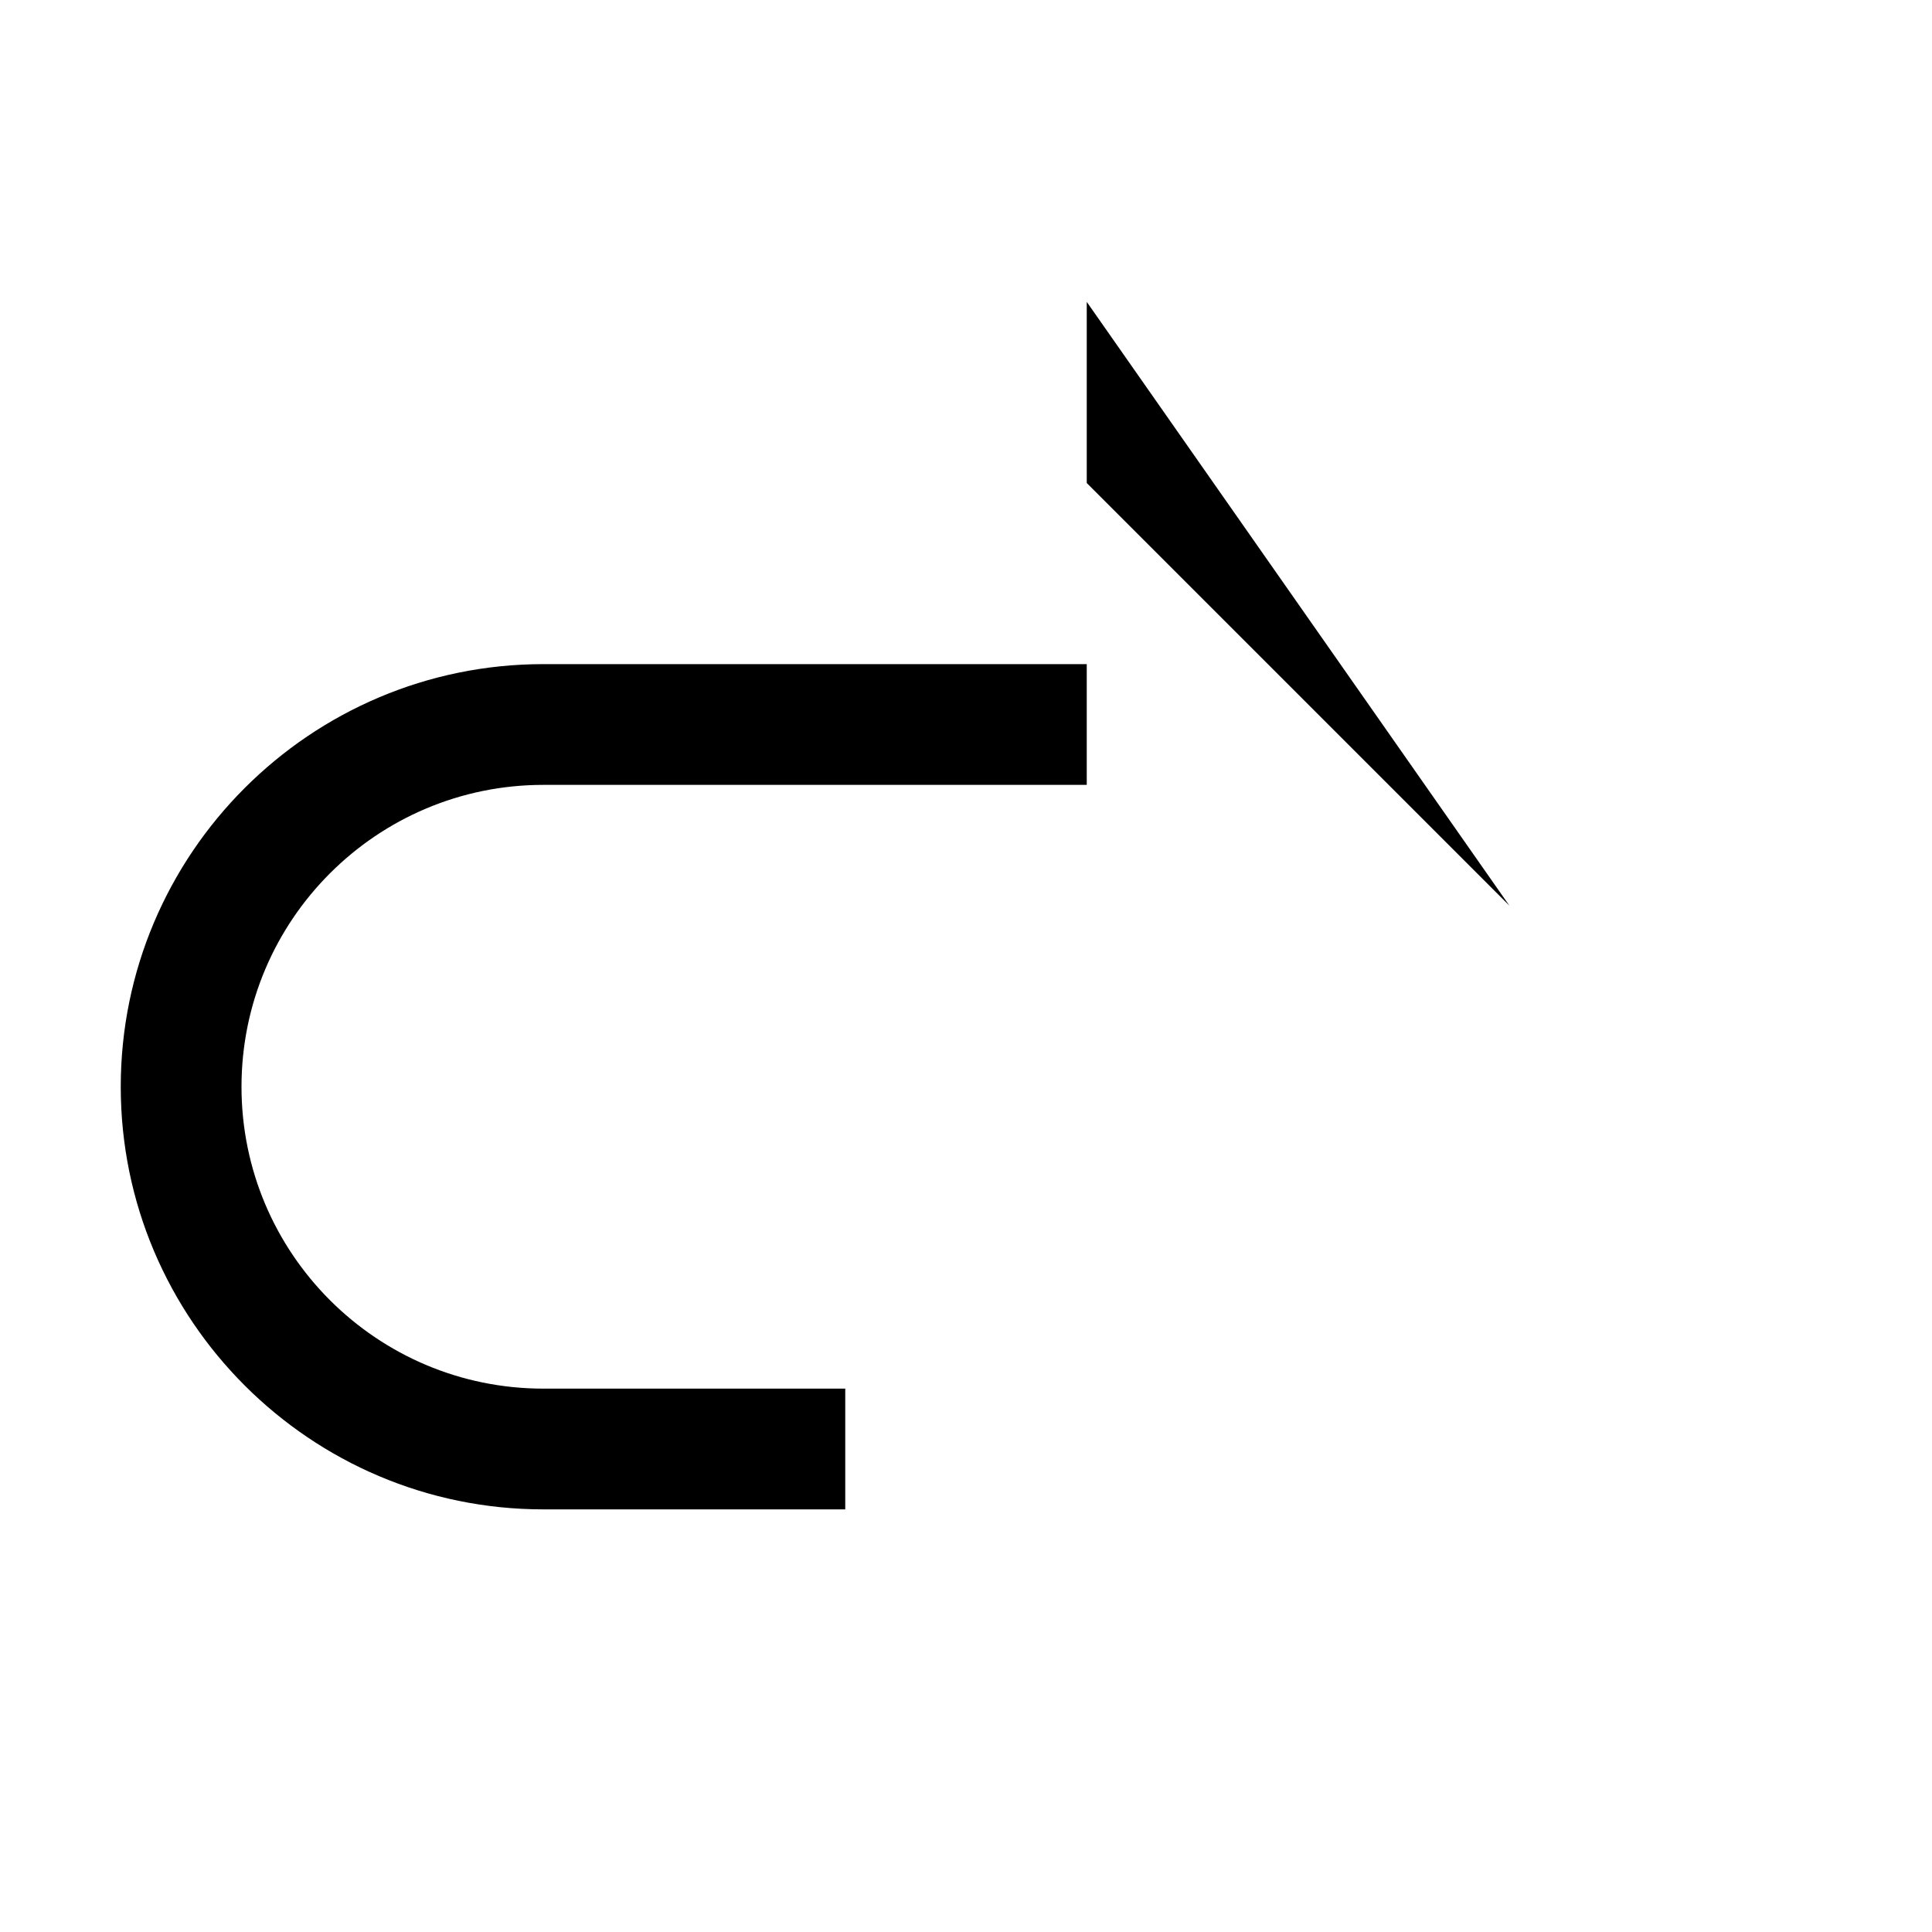
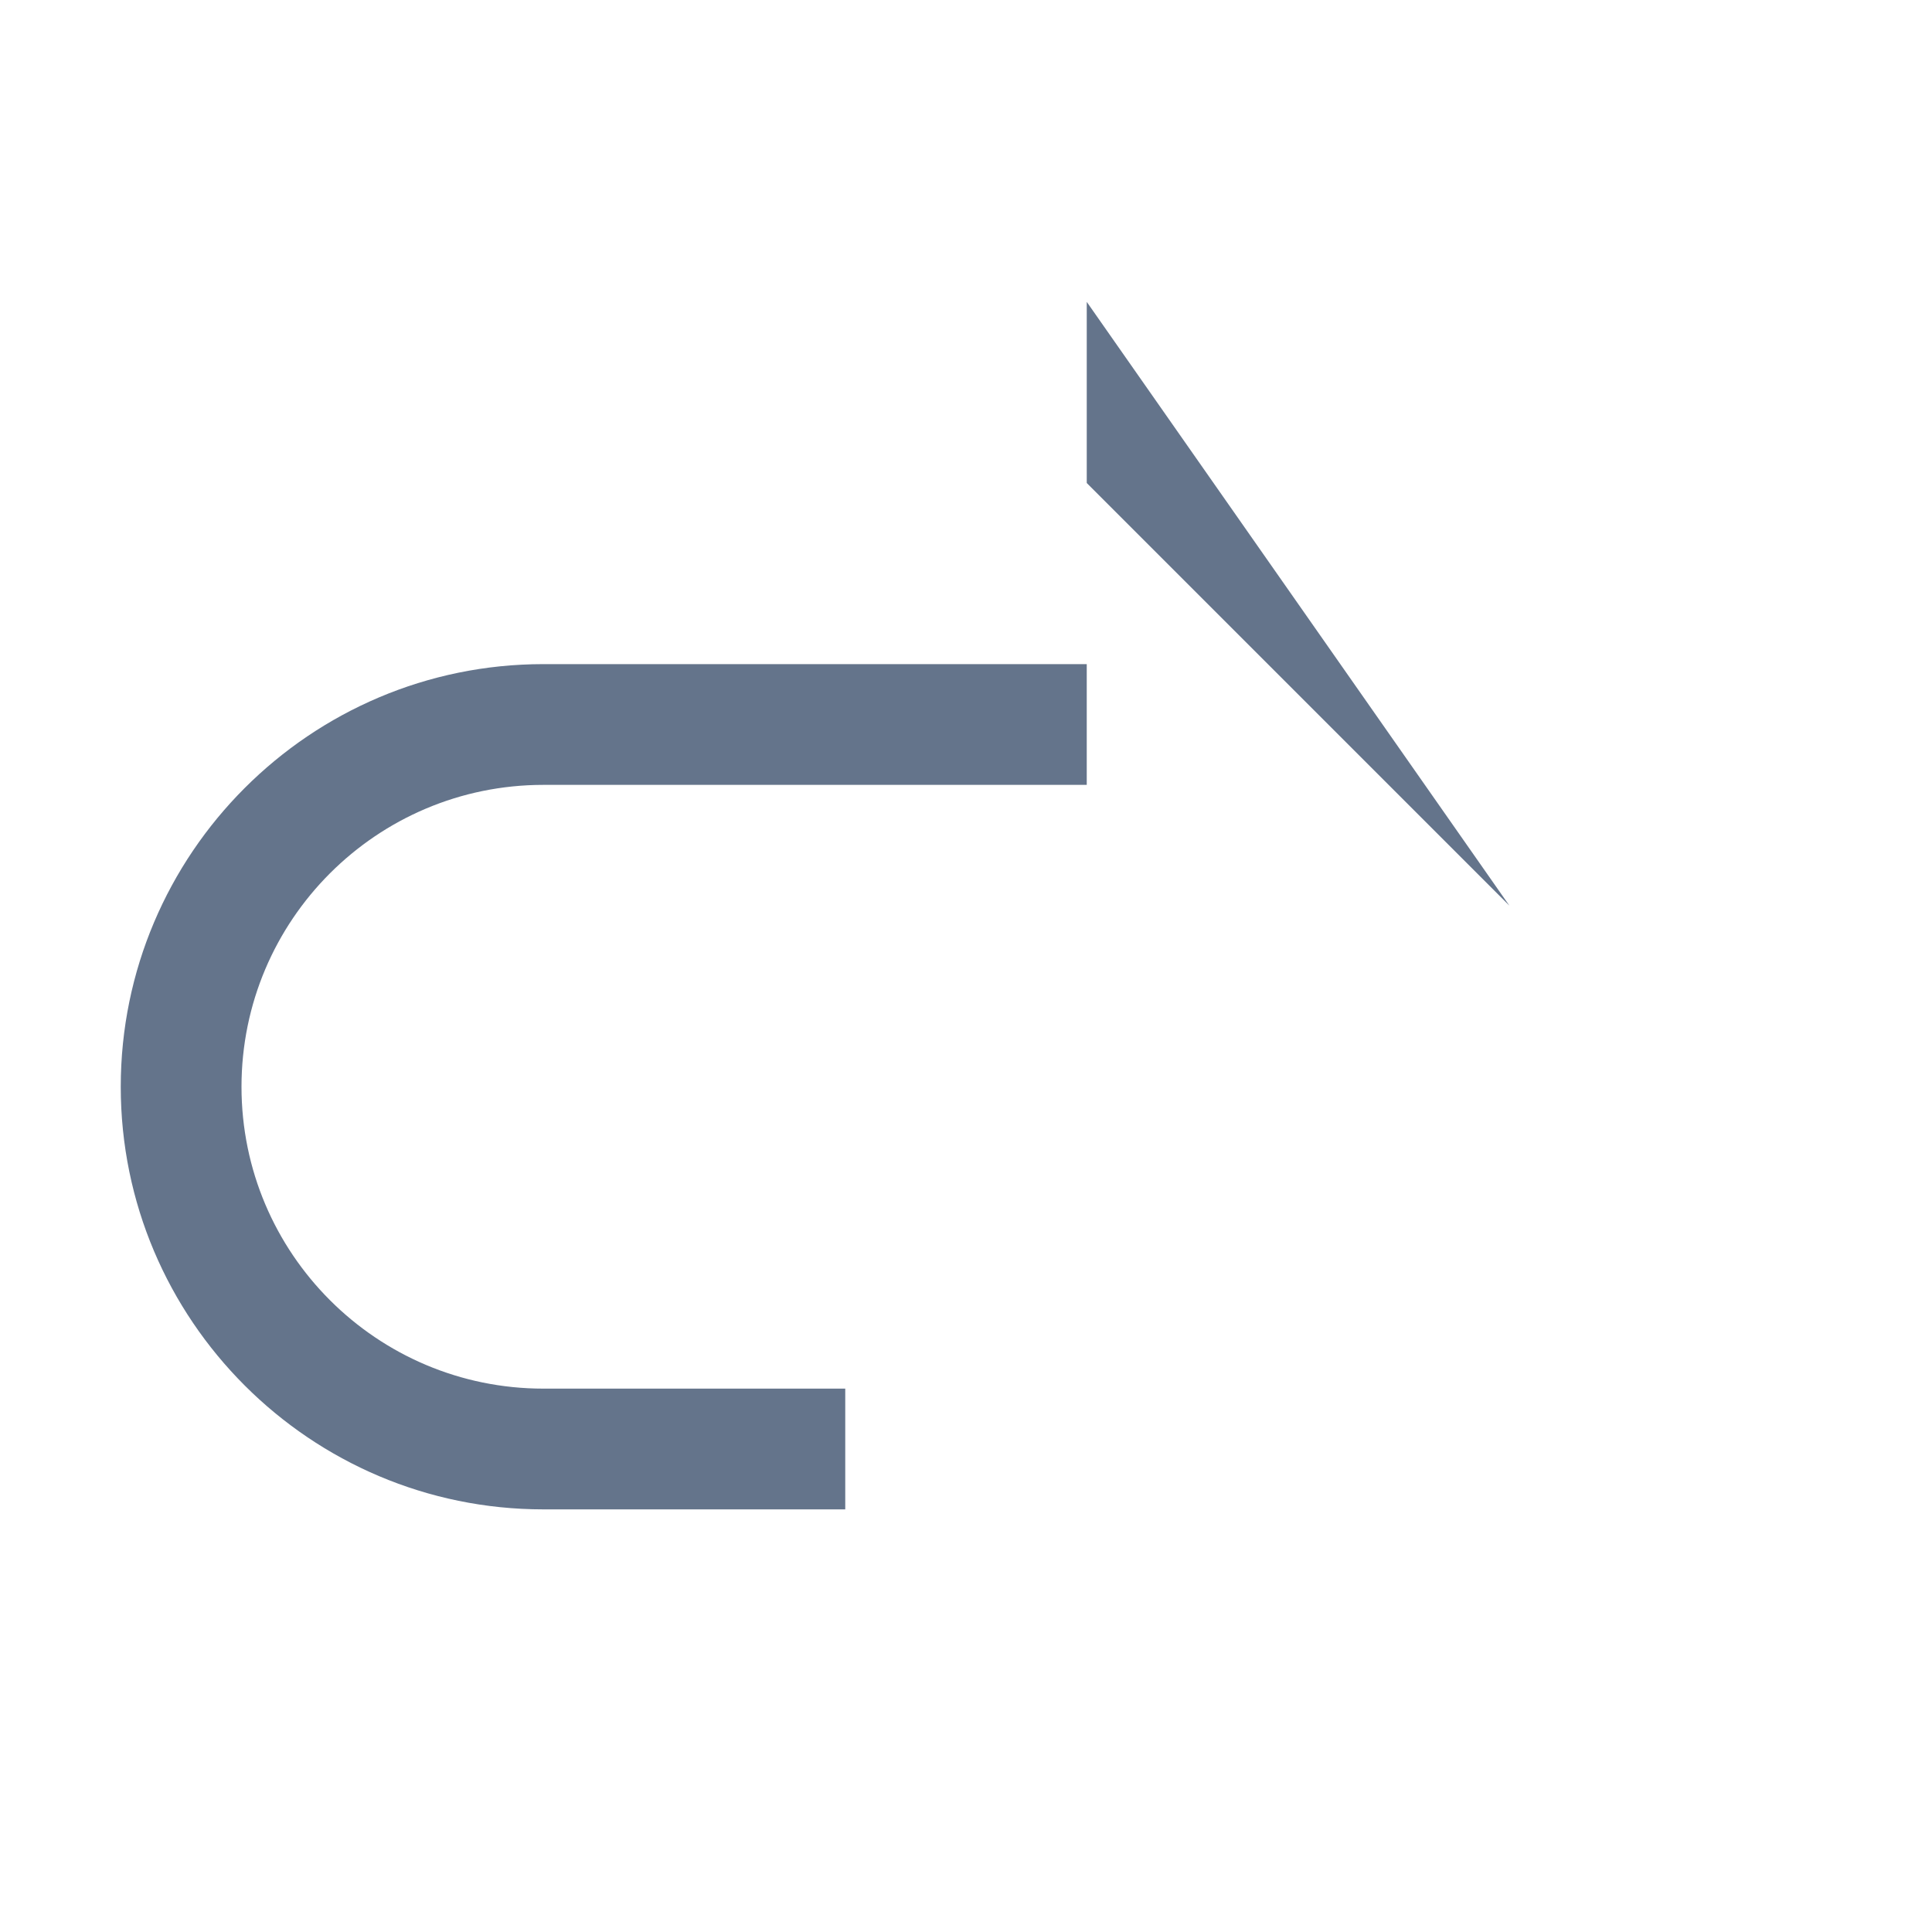
<svg xmlns="http://www.w3.org/2000/svg" width="16" height="16" viewBox="0 0 16 16" fill="none">
-   <path d="M12.5 7.5L9 4v2.5H4.5C3.12 6.5 2 7.62 2 9s1.12 2.5 2.5 2.5H7v1H4.5C2.57 12.5 1 10.93 1 9s1.57-3.5 3.5-3.5H9V2.5l3.5 5z" fill="currentColor" />
+   <path d="M12.5 7.5L9 4v2.5H4.5C3.12 6.5 2 7.62 2 9s1.12 2.5 2.5 2.5H7v1H4.5C2.57 12.5 1 10.93 1 9s1.57-3.5 3.5-3.5H9V2.5l3.5 5z" fill="#64748B" />
</svg>
